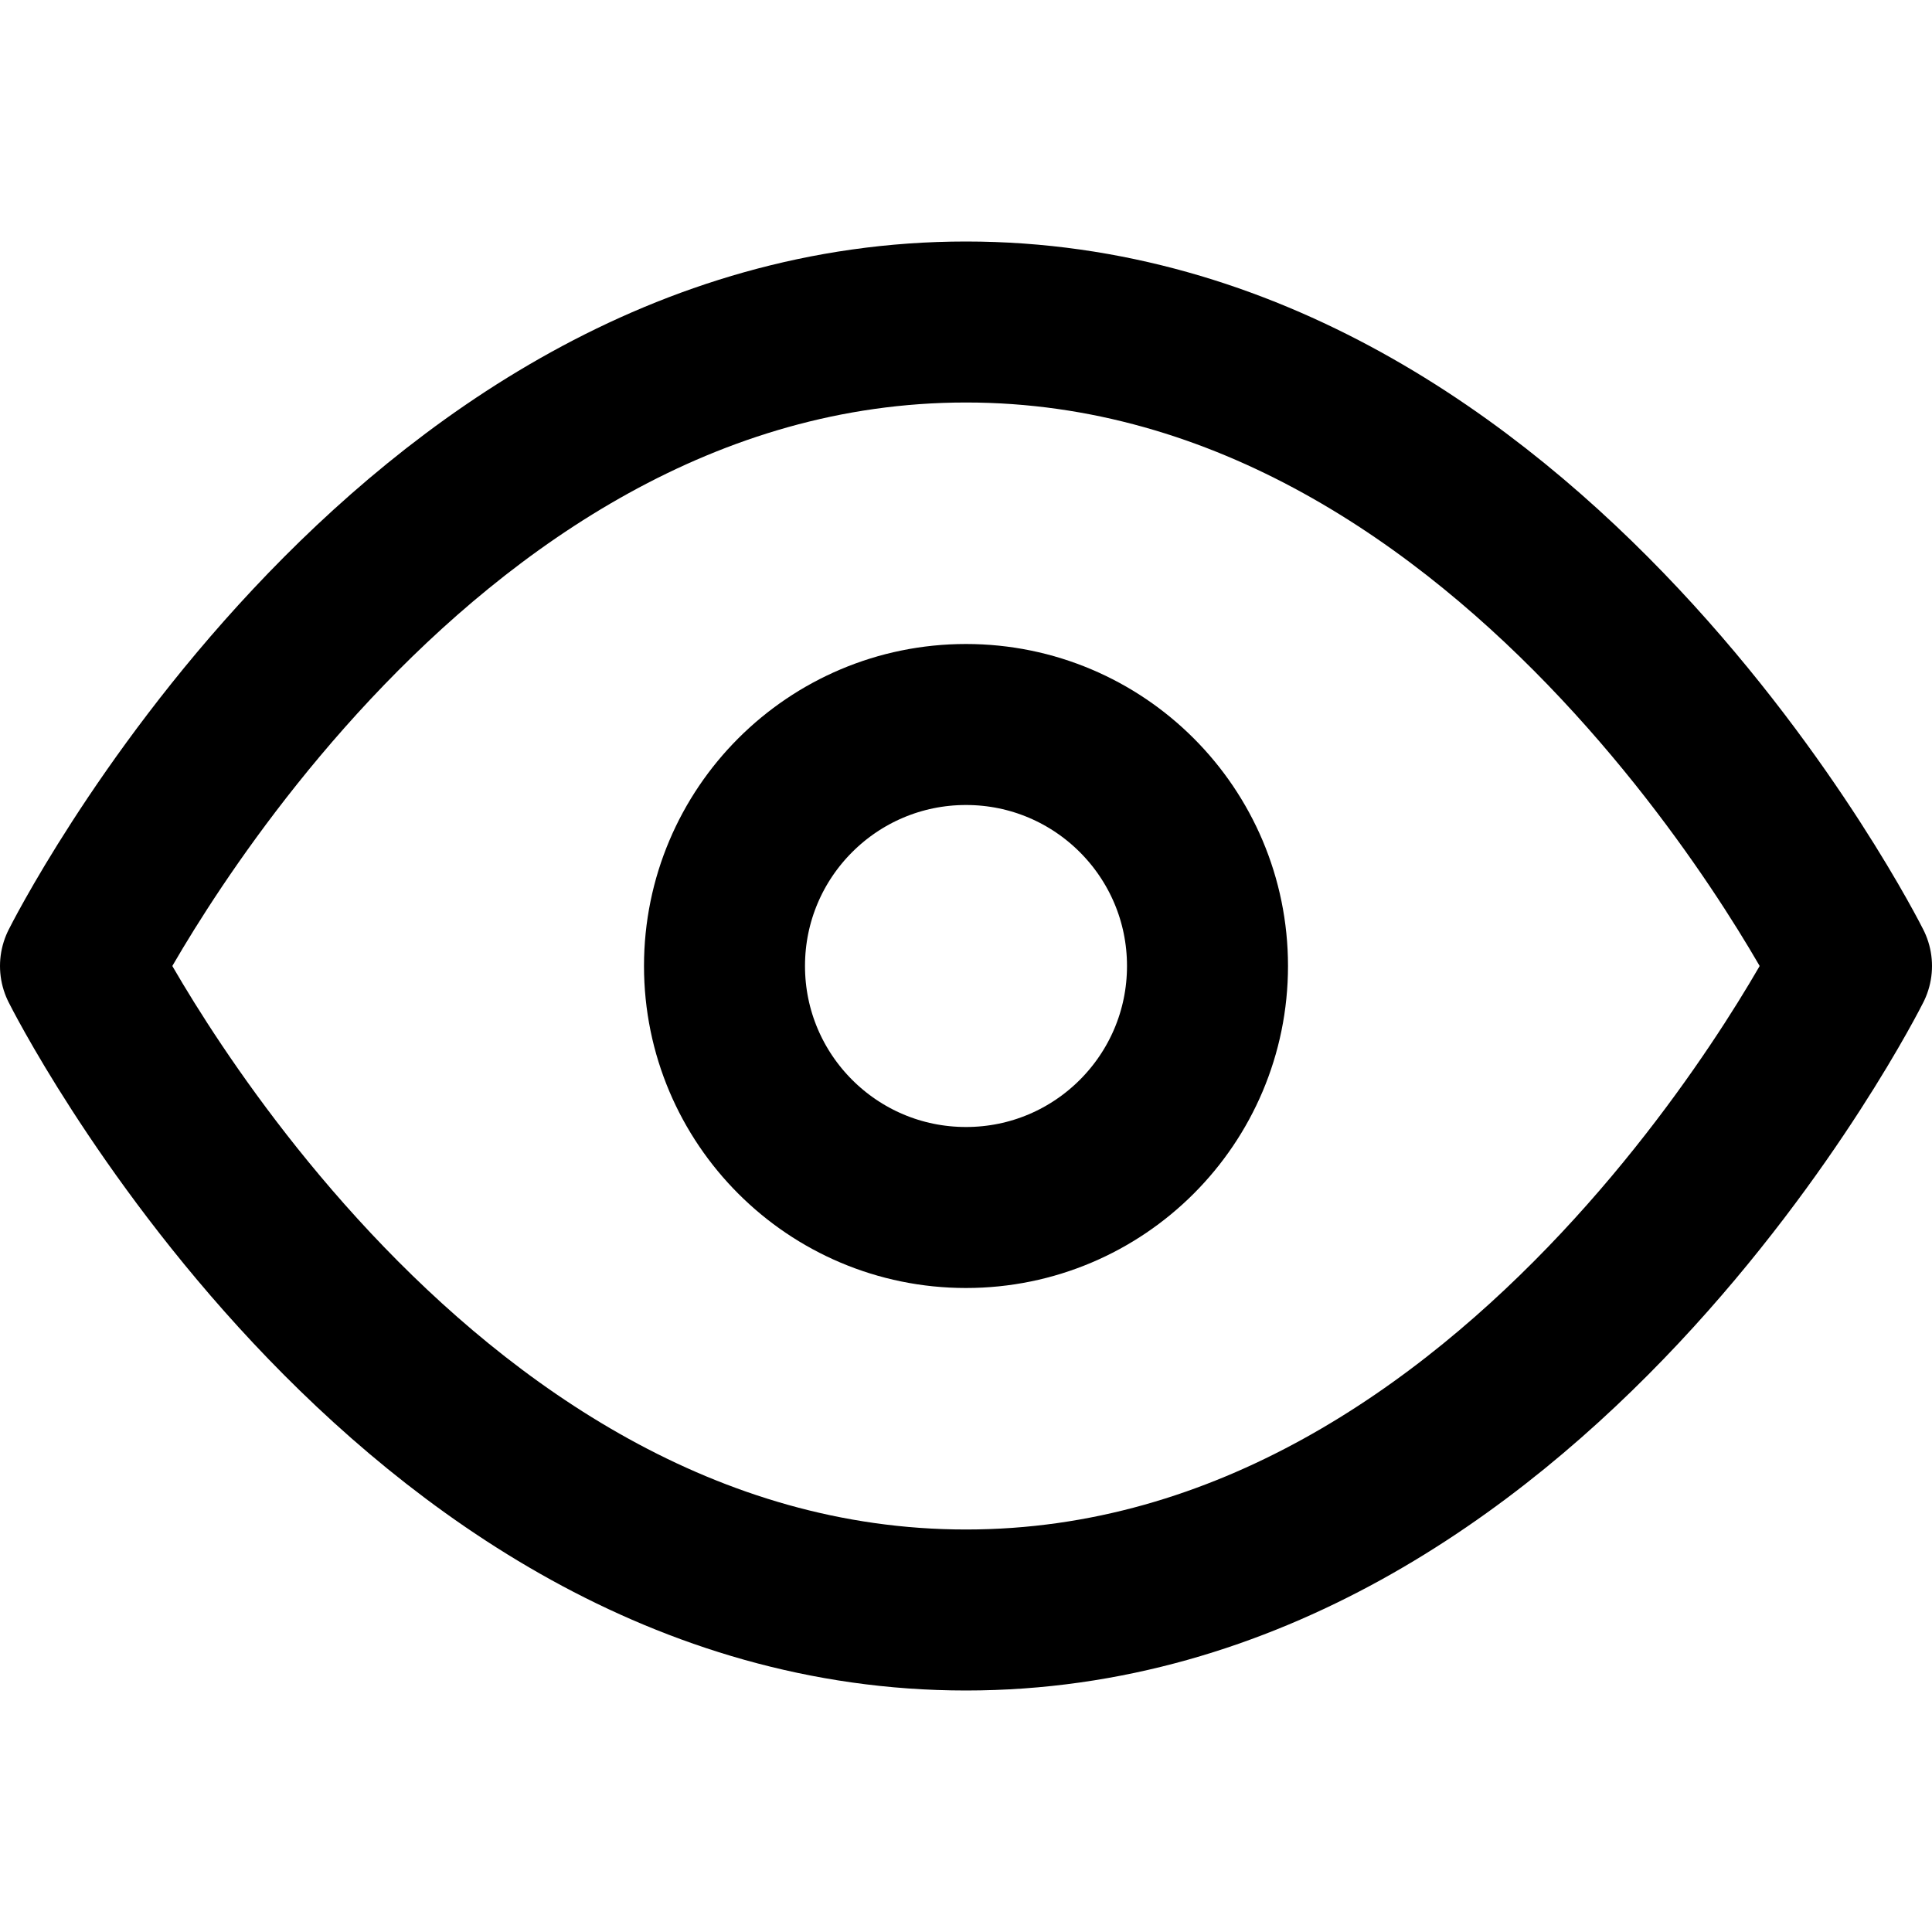
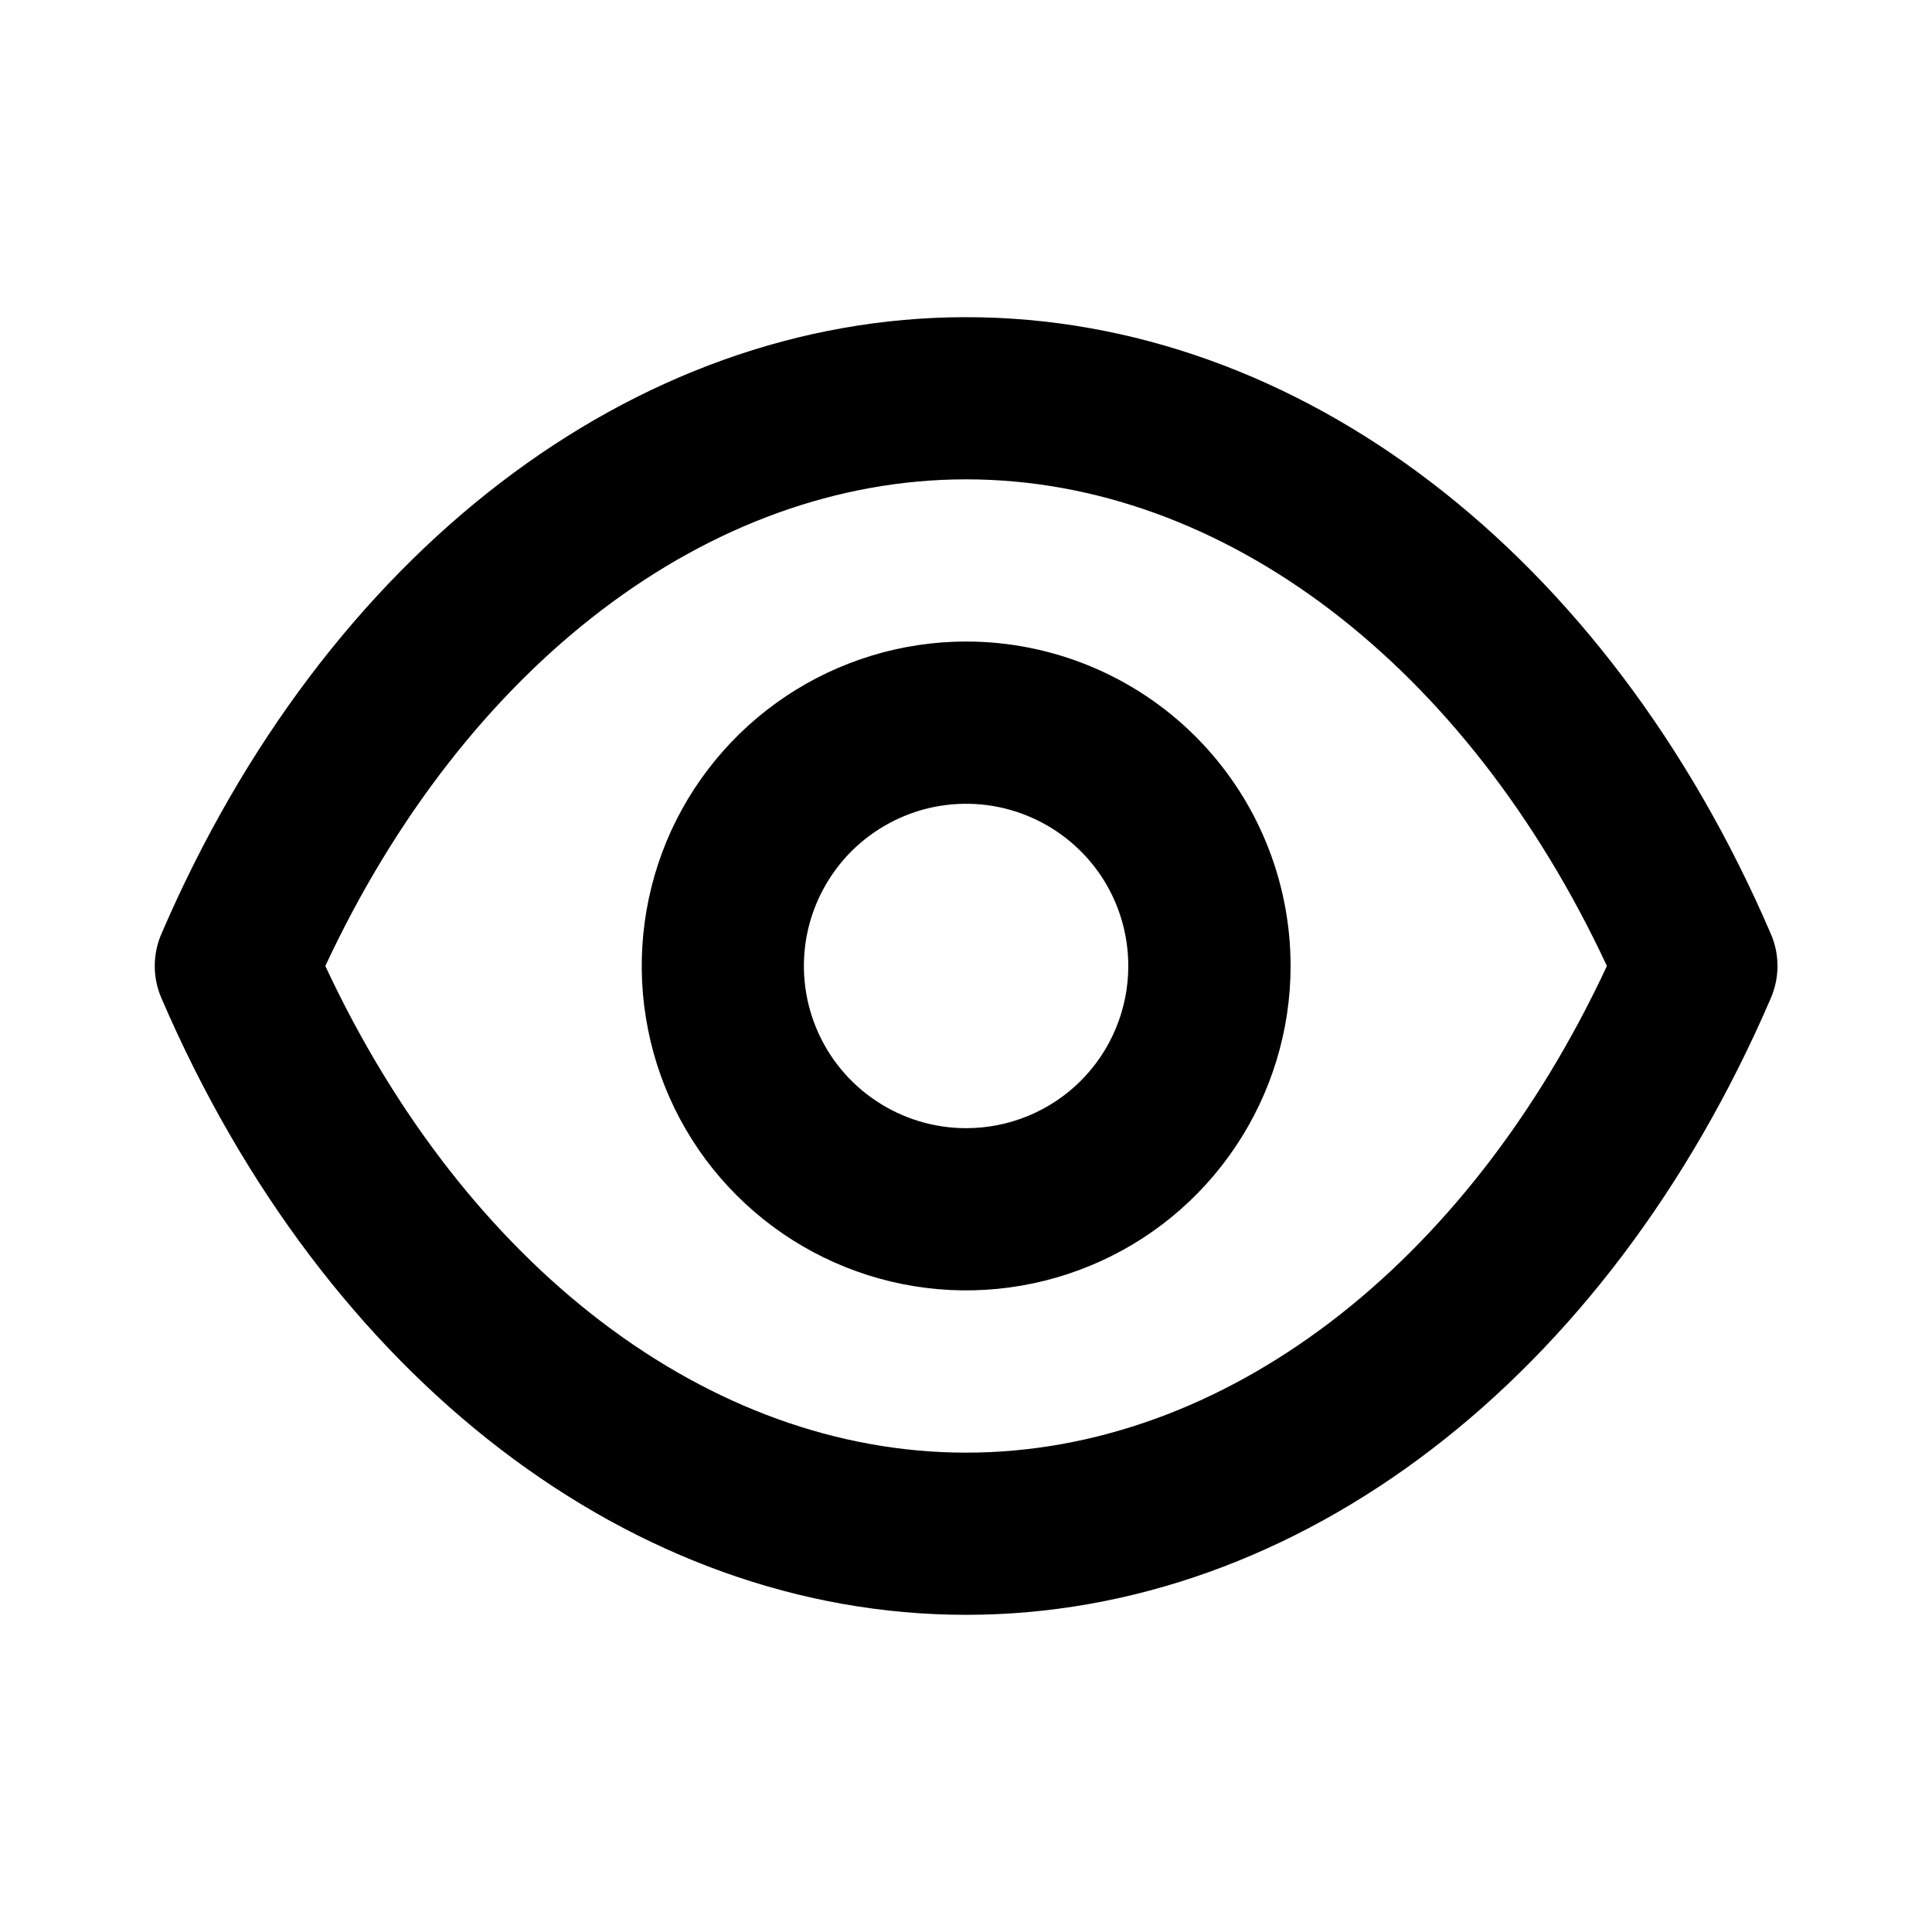
- <svg xmlns="http://www.w3.org/2000/svg" viewBox="0 0 24 24" fill="none" stroke="currentColor" stroke-width="2" stroke-linecap="round" stroke-linejoin="round">
-   <path d="M1 12s4-8 11-8 11 8 11 8-4 8-11 8-11-8-11-8z" />
-   <circle cx="12" cy="12" r="3" />
+ <svg xmlns="http://www.w3.org/2000/svg" viewBox="0.06 0.06 15.88 15.88" fill="none">
+   <path d="M14.614 7.733C13.268 4.606 10.734 2.667 8.001 2.667C5.268 2.667 2.734 4.606 1.388 7.733C1.351 7.817 1.332 7.908 1.332 8C1.332 8.092 1.351 8.182 1.388 8.267C2.734 11.393 5.268 13.333 8.001 13.333C10.734 13.333 13.268 11.393 14.614 8.267C14.651 8.182 14.67 8.092 14.67 8C14.67 7.908 14.651 7.817 14.614 7.733ZM8.001 12C5.888 12 3.888 10.473 2.734 8C3.888 5.527 5.888 4 8.001 4C10.114 4 12.114 5.527 13.268 8C12.114 10.473 10.114 12 8.001 12ZM8.001 5.333C7.474 5.333 6.958 5.49 6.519 5.783C6.081 6.076 5.739 6.492 5.537 6.979C5.336 7.467 5.283 8.003 5.386 8.52C5.488 9.037 5.742 9.513 6.115 9.885C6.488 10.258 6.963 10.512 7.481 10.615C7.998 10.718 8.534 10.665 9.022 10.463C9.509 10.262 9.925 9.92 10.218 9.481C10.511 9.043 10.668 8.527 10.668 8C10.668 7.293 10.387 6.614 9.887 6.114C9.387 5.614 8.708 5.333 8.001 5.333ZM8.001 9.333C7.737 9.333 7.48 9.255 7.26 9.108C7.041 8.962 6.87 8.754 6.769 8.51C6.668 8.266 6.642 7.998 6.693 7.74C6.745 7.481 6.872 7.244 7.058 7.057C7.245 6.871 7.482 6.744 7.741 6.692C8 6.641 8.268 6.667 8.511 6.768C8.755 6.869 8.963 7.04 9.11 7.259C9.256 7.478 9.334 7.736 9.334 8C9.334 8.353 9.194 8.693 8.944 8.943C8.694 9.193 8.355 9.333 8.001 9.333Z" fill="currentColor" />
</svg>
